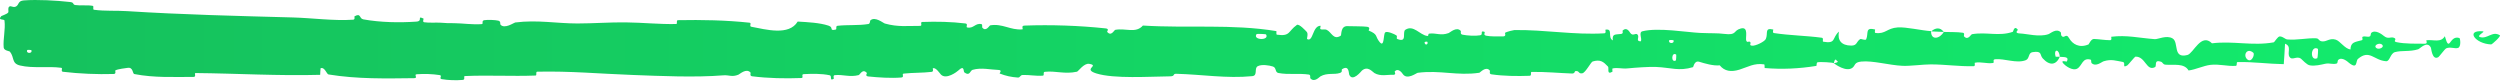
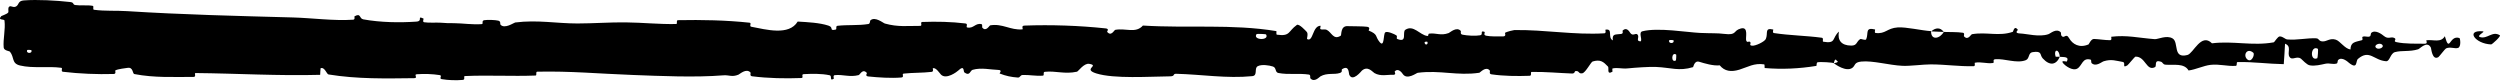
<svg xmlns="http://www.w3.org/2000/svg" width="187" height="6" viewBox="0 0 187 6" fill="none">
  <path d="M1.781 0.031C2.829 -0.048 4.203 0.036 5.247 0.151C5.574 0.186 5.408 0.345 5.634 0.377C6.076 0.439 6.487 0.361 6.924 0.434C7.068 0.46 6.888 0.712 7.04 0.732C7.871 0.843 8.658 0.779 9.5 0.833C13.647 1.097 17.724 1.192 21.923 1.306C23.307 1.344 24.99 1.573 26.42 1.473C26.587 1.461 26.487 1.24 26.519 1.221C27.017 0.942 26.851 1.389 27.176 1.448C28.467 1.682 29.903 1.703 31.145 1.617C31.673 1.58 31.143 1.141 31.675 1.388C31.712 1.404 31.578 1.639 31.723 1.664C32.052 1.72 32.676 1.679 32.93 1.697C33.421 1.734 33.502 1.732 33.967 1.734C34.602 1.74 35.357 1.857 36.038 1.804C36.183 1.792 35.991 1.551 36.222 1.51C36.455 1.469 37.068 1.49 37.275 1.546C37.482 1.603 37.394 1.792 37.431 1.836C37.732 2.202 38.442 1.695 38.534 1.682C40.2 1.469 41.628 1.757 43.192 1.756C44.379 1.755 45.648 1.66 46.778 1.673C48.124 1.689 49.264 1.82 50.572 1.797C50.709 1.795 50.548 1.512 50.716 1.509C52.507 1.476 54.285 1.507 56.067 1.698C56.246 1.718 56.016 1.966 56.194 2C57.288 2.205 59.018 2.695 59.667 1.613C60.408 1.656 61.307 1.699 61.97 1.917C62.397 2.058 61.982 2.328 62.507 2.213C62.626 2.187 62.472 1.95 62.649 1.929C63.397 1.843 64.213 1.92 64.953 1.797C65.103 1.772 65.062 1.559 65.105 1.521C65.463 1.211 66.059 1.723 66.189 1.76C67.178 2.038 67.901 1.929 68.823 1.936C69.037 1.937 68.784 1.652 68.99 1.643C70.058 1.602 71.164 1.627 72.21 1.754C72.442 1.782 72.228 2.025 72.339 2.052C72.829 2.164 72.938 1.705 73.408 1.804C73.507 1.825 73.451 2.033 73.469 2.056C73.752 2.414 73.998 1.906 74.071 1.895C74.991 1.742 75.579 2.272 76.468 2.197C76.575 2.187 76.335 1.924 76.634 1.914C78.626 1.841 80.732 1.913 82.704 2.124C83.01 2.156 82.791 2.354 82.811 2.378C83.125 2.759 83.328 2.249 83.428 2.23C84.217 2.091 84.954 2.519 85.489 1.911C88.829 2.122 92.153 1.781 95.465 2.326C95.507 2.332 95.431 2.583 95.515 2.595C96.527 2.736 96.333 2.345 97.002 1.867C97.171 1.747 97.683 2.324 97.729 2.367C97.894 2.522 97.723 2.896 97.778 2.926C98.236 3.163 98.162 1.927 98.78 1.926C98.799 1.928 98.718 2.156 98.77 2.179C98.931 2.25 99.091 2.159 99.248 2.238C99.609 2.419 99.738 3.02 100.289 2.67C100.359 2.625 100.252 1.923 100.804 1.956C101.024 1.97 101.998 1.958 102.271 2.004C102.543 2.049 102.356 2.275 102.376 2.285C103.11 2.584 102.832 2.708 103.2 3.15C103.567 3.591 103.465 2.54 103.615 2.422C103.766 2.305 104.304 2.552 104.437 2.638C104.569 2.723 104.404 2.867 104.521 2.916C105.301 3.233 104.864 2.394 105.121 2.227C105.726 1.831 106.198 2.611 106.753 2.688C106.903 2.708 106.78 2.531 106.914 2.514C107.443 2.451 107.761 2.694 108.364 2.471C108.462 2.435 108.949 1.966 109.264 2.31C109.308 2.359 109.182 2.554 109.407 2.597C109.744 2.663 110.351 2.705 110.713 2.64C110.981 2.592 110.674 2.272 111.011 2.371C111.16 2.416 110.883 2.603 111.164 2.671C111.444 2.739 112.158 2.73 112.43 2.724C112.702 2.717 112.553 2.474 112.575 2.458C112.708 2.364 113.229 2.247 113.275 2.248C115.597 2.218 117.739 2.627 120 2.492C120.177 2.482 120.059 2.225 120.086 2.221C120.693 2.114 120.214 2.795 120.639 3.023C120.577 2.503 120.828 2.597 121.256 2.54C121.462 2.512 121.35 2.311 121.369 2.29C121.674 1.985 121.887 2.38 121.942 2.46C122.145 2.757 122.365 2.406 122.503 2.605C122.641 2.802 122.324 3.094 122.734 3.091C122.849 2.905 122.544 2.418 122.856 2.339C124.031 2.041 126.226 2.423 127.171 2.463C128.114 2.502 128.419 2.468 128.969 2.535C129.961 2.657 129.598 2.296 130.214 2.131C130.832 1.966 130.532 2.853 130.621 3.044C130.708 3.235 130.803 3.038 130.912 3.143C131.02 3.248 130.786 3.378 131.04 3.417C131.295 3.457 131.991 3.117 132.081 2.918C132.272 2.495 131.958 2.051 132.632 2.207C132.67 2.217 132.545 2.45 132.693 2.473C133.871 2.653 135.095 2.664 136.272 2.823C136.434 2.845 136.289 3.105 136.383 3.121C137.364 3.287 137.013 2.849 137.551 2.363C137.43 3.01 137.728 3.406 138.472 3.41C138.919 3.412 138.842 3.13 139.132 2.931C139.219 2.87 139.535 3.065 139.593 2.932C139.782 2.497 139.483 2.011 140.251 2.204C140.285 2.214 140.177 2.451 140.294 2.466C141.046 2.56 141.136 2.106 141.949 2.051C142.586 2.007 143.719 2.284 144.445 2.33C144.429 3.057 145.115 2.891 145.393 2.389C145.864 2.409 146.372 2.381 146.827 2.45C146.984 2.474 146.881 2.685 146.901 2.708C147.204 3.065 147.408 2.576 147.51 2.557C148.612 2.371 149.509 2.741 150.56 2.38C150.598 2.367 150.658 1.861 150.939 2.23C150.957 2.256 150.61 2.486 151.105 2.504C151.599 2.521 152.532 2.792 153.218 2.558C153.384 2.502 153.805 2.091 154.142 2.412C154.187 2.456 154.138 2.6 154.203 2.681C154.412 2.938 154.527 2.427 154.773 2.861C155.02 3.295 155.533 3.62 156.225 3.321C156.247 3.312 156.411 2.907 156.629 2.914C156.976 2.924 157.47 3.009 157.833 3.006C158.007 3.005 157.895 2.753 157.926 2.749C159.094 2.608 159.926 2.832 161.178 2.929C161.407 2.947 162.067 2.605 162.511 2.876C162.999 3.172 162.498 4.407 163.619 4.113C164.071 3.995 164.644 2.429 165.456 3.24C167.033 3.039 168.49 3.455 170.071 3.167C170.142 3.155 170.367 2.718 170.534 2.724C170.782 2.733 170.918 2.938 171.095 2.951C171.838 3.013 172.517 2.838 173.233 2.865C173.504 2.875 173.409 3.086 173.733 3.098C174.057 3.109 174.273 2.831 174.712 2.966C175.044 3.068 175.375 3.637 175.815 3.703C175.832 3.142 176.134 3.154 176.671 3.006C176.774 2.977 176.664 2.782 176.712 2.758C176.911 2.657 177.095 2.819 177.284 2.71C177.33 2.683 177.332 2.492 177.369 2.46C177.689 2.178 178.214 2.608 178.305 2.683C178.651 2.968 178.812 2.719 179.078 2.831C179.343 2.943 178.947 3.084 179.256 3.152C179.898 3.292 180.722 3.262 181.374 3.27C181.634 3.273 181.457 3.017 181.494 3.011C182.032 2.947 182.575 3.219 182.874 2.709C183.246 4.026 183.198 2.582 183.966 2.845C184.027 2.867 184.104 3.489 183.872 3.581C183.639 3.672 183.287 3.477 182.964 3.62C182.888 3.653 182.45 4.237 182.391 4.272C181.923 4.548 181.857 3.618 181.832 3.567C181.552 3.015 181.017 3.644 180.876 3.687C180.232 3.886 179.685 3.755 179.146 3.897C178.794 3.989 178.76 4.599 178.483 4.58C177.563 4.518 177.242 3.668 176.376 4.405C176.19 4.562 176.375 5.229 175.709 4.705C175.667 4.672 175.173 4.193 174.887 4.496C174.851 4.534 174.852 4.728 174.805 4.744C174.488 4.85 174.276 4.695 173.931 4.769C173.586 4.843 173.17 4.954 172.776 4.888C172.539 4.849 172.234 4.487 172.12 4.398C171.799 4.143 171.454 4.561 171.255 4.253C171.055 3.942 171.447 3.471 170.921 3.27C170.901 3.774 170.856 4.292 170.825 4.799C169.672 4.782 168.537 4.618 167.38 4.641C167.237 4.644 167.384 4.915 167.23 4.926C166.581 4.969 166.014 4.775 165.342 4.852C164.821 4.913 164.25 5.2 163.705 5.272C163.373 4.695 162.564 4.891 161.977 4.838C161.772 4.82 161.786 4.666 161.639 4.616C161.088 4.43 161.346 4.94 161.195 5.02C160.546 5.363 160.49 4.208 159.725 4.237C159.685 4.238 159.189 4.853 159.121 4.892C158.688 5.141 159.049 4.677 158.778 4.632C158.283 4.549 157.938 4.402 157.357 4.582C157.188 4.636 156.781 5.019 156.452 4.722C156.409 4.684 156.432 4.48 156.398 4.468C155.767 4.27 155.75 4.909 155.39 5.125C155.029 5.342 154.472 4.9 154.359 4.773C154.062 4.444 154.586 4.633 154.602 4.6C154.791 4.216 154.385 4.282 154.074 4.25C154.029 3.623 153.595 3.661 153.753 4.219C153.77 4.28 154.012 4.221 154.074 4.25C153.802 4.865 153.325 4.944 152.798 4.369C152.551 4.1 152.785 3.786 152.035 3.901C151.696 3.952 151.827 4.384 151.527 4.502C150.841 4.77 149.951 4.367 149.244 4.431C148.988 4.454 149.238 4.69 149.062 4.714C148.597 4.778 148.187 4.601 147.72 4.692C147.677 4.7 147.781 4.947 147.636 4.951C146.534 4.979 145.575 4.821 144.425 4.816C143.87 4.814 142.877 4.951 142.301 4.923C141.304 4.877 140.077 4.518 139.224 4.605C138.669 4.661 138.791 4.908 138.552 5.077C138.093 5.403 137.28 4.818 137.17 4.728C137.167 4.725 137.645 4.667 137.39 4.54C137.241 4.275 137.175 4.727 137.17 4.728C137.098 4.669 136.143 4.613 135.953 4.66C135.85 4.686 135.908 4.921 135.854 4.93C134.576 5.139 133.297 5.199 132.001 5.089C131.978 5.085 132.013 4.823 131.959 4.815C131.209 4.698 130.729 5.019 130.11 5.209C129.491 5.399 129.001 5.336 128.635 4.886C128.168 4.942 127.498 4.743 127.113 4.623C126.728 4.502 126.674 5.012 126.64 5.022C125.583 5.345 124.972 5.053 123.875 5.008C123.353 4.985 122.319 5.059 121.754 5.115C121.307 5.16 121.039 5.04 120.627 5.117C120.572 5.127 120.628 5.354 120.611 5.363C120.152 5.635 120.373 5.079 120.278 4.98C119.934 4.62 119.722 4.427 119.134 4.597C118.999 4.636 118.604 5.436 118.357 5.482C118.036 5.542 118.157 5.255 117.82 5.324C117.792 5.33 117.798 5.507 117.59 5.499C116.626 5.465 115.575 5.362 114.574 5.38C114.437 5.382 114.613 5.662 114.415 5.669C113.487 5.703 112.471 5.692 111.567 5.561C111.345 5.528 111.484 5.331 111.436 5.273C111.139 4.92 110.719 5.433 110.65 5.443C108.995 5.689 107.729 5.225 106.043 5.446C105.951 5.459 105.245 6.008 104.929 5.537C104.908 5.506 104.596 5.024 104.32 5.353C104.303 5.374 104.497 5.622 104.158 5.597C103.819 5.572 103.273 5.737 102.807 5.465C102.66 5.379 102.311 4.898 101.871 5.281C101.842 5.308 101.162 6.175 100.92 5.577C100.88 5.478 100.922 4.845 100.396 5.17C100.296 5.233 100.478 5.374 100.213 5.462C99.808 5.598 99.271 5.428 98.773 5.71C98.686 5.76 98.317 6.19 98.02 5.864C97.974 5.813 98.062 5.601 97.905 5.578C97.16 5.464 96.38 5.606 95.624 5.46C95.356 5.408 95.493 5.067 95.214 4.975C94.934 4.884 94.372 4.796 94.079 4.952C93.787 5.108 94.106 5.652 93.668 5.696C91.765 5.885 89.879 5.566 87.978 5.519C87.696 5.512 87.93 5.707 87.514 5.71C85.983 5.725 83.338 5.908 82.009 5.494C80.944 5.162 82.284 4.91 81.47 4.775C81.078 4.71 80.653 5.343 80.558 5.363C79.632 5.566 78.988 5.285 78.155 5.371C77.982 5.389 78.151 5.646 78.005 5.658C77.504 5.703 76.978 5.588 76.5 5.609C76.286 5.619 76.325 5.815 76.128 5.8C75.656 5.766 75.238 5.683 74.778 5.5C74.736 5.483 75.019 5.239 74.669 5.23C74.104 5.216 73.402 5.035 72.751 5.222C72.558 5.279 72.55 5.726 72.135 5.417C72.048 5.353 72.159 4.815 71.676 5.279C71.595 5.357 70.783 5.983 70.384 5.579C70.279 5.473 70.011 5.033 69.778 5.102C69.747 5.113 69.873 5.354 69.681 5.377C69.003 5.456 68.292 5.43 67.596 5.505C67.41 5.526 67.687 5.775 67.409 5.798C66.647 5.86 65.695 5.797 64.95 5.719C64.675 5.69 64.865 5.484 64.845 5.461C64.523 5.096 64.333 5.589 64.226 5.618C63.563 5.79 63.057 5.558 62.445 5.62C62.276 5.636 62.396 5.871 62.362 5.892C62.014 6.096 62.273 5.675 62.053 5.628C61.435 5.496 60.745 5.515 60.12 5.545C59.891 5.557 60.149 5.829 59.943 5.836C58.723 5.883 57.455 5.857 56.265 5.707C56.041 5.678 56.182 5.468 56.135 5.42C55.813 5.085 55.341 5.542 55.233 5.586C54.739 5.785 54.547 5.599 54.111 5.634C51.981 5.806 49.352 5.683 47.341 5.608C44.722 5.51 42.689 5.31 40.191 5.362C40.032 5.365 40.192 5.644 40.055 5.65C38.288 5.718 36.548 5.609 34.778 5.689C34.633 5.695 34.842 5.96 34.609 5.978C34.13 6.019 33.525 6.004 33.041 5.92C32.805 5.879 33.121 5.652 32.884 5.616C32.331 5.531 31.738 5.512 31.171 5.554C30.929 5.573 31.293 5.844 30.979 5.847C28.84 5.873 26.738 5.92 24.576 5.57C24.427 5.546 24.297 4.996 23.982 5.101C23.958 5.254 23.96 5.433 23.949 5.597C20.834 5.684 17.751 5.494 14.627 5.464C14.495 5.463 14.723 5.754 14.468 5.754C12.992 5.749 11.559 5.83 10.05 5.54C9.9 5.512 9.977 5 9.535 5.077C9.457 5.091 8.793 5.16 8.621 5.271C8.597 5.288 8.719 5.527 8.505 5.534C7.26 5.57 5.955 5.516 4.712 5.369C4.512 5.345 4.725 5.091 4.583 5.071C3.569 4.936 2.467 5.13 1.499 4.899C0.851 4.743 1.091 4.303 0.746 3.869C0.697 3.808 0.296 3.798 0.275 3.546C0.222 2.912 0.416 2.218 0.337 1.542C0.32 1.396 -0.218 1.553 0.101 1.201C0.123 1.178 0.512 1.061 0.608 0.942C0.675 0.859 0.555 0.603 0.691 0.497C0.828 0.392 0.977 0.607 1.203 0.482C1.429 0.357 1.33 0.065 1.781 0.031ZM125.378 4.083C125.022 3.838 124.969 4.736 125.355 4.521C125.373 4.51 125.397 4.095 125.378 4.083ZM168.544 3.942C168.077 3.546 167.758 4.128 168.087 4.433C168.416 4.739 168.686 4.062 168.544 3.942ZM173.38 3.653C172.835 3.341 172.749 4.613 173.333 4.356C173.367 4.341 173.412 3.671 173.38 3.653ZM2.343 3.746C2.338 3.734 2.05 3.722 2.043 3.734C1.889 4.019 2.466 4.042 2.343 3.746ZM178.18 3.338C178.01 3.166 177.52 3.365 177.731 3.579C177.901 3.751 178.392 3.552 178.18 3.338ZM106.768 3.126C106.762 3.112 106.555 3.1 106.559 3.176C106.573 3.419 106.861 3.351 106.768 3.126ZM186.337 3.323C185.132 3.276 184.401 2.225 185.713 2.343C185.951 2.365 185.201 2.678 185.504 2.773C186.057 2.946 186.425 2.286 186.99 2.639C187.092 2.704 186.406 3.329 186.335 3.325C186.335 3.324 186.336 3.324 186.337 3.323ZM125.173 3.006C125.166 2.994 124.879 2.982 124.873 2.994C124.717 3.279 125.294 3.302 125.173 3.006ZM94.699 2.571C94.683 2.546 94.018 2.522 93.997 2.545C93.65 3.011 94.993 3.06 94.699 2.571ZM144.456 2.349C144.769 2.062 145.142 2.029 145.391 2.389C145.081 2.369 144.768 2.367 144.456 2.349Z" fill="url(#paint0_linear_498_2995)" />
  <defs>
    <linearGradient id="paint0_linear_498_2995" x1="0" y1="3.5" x2="187" y2="3.5" gradientUnits="userSpaceOnUse">
-       <stop stop-color="#15C15D" />
-       <stop offset="1" stop-color="#13EC6D" />
+       <stop stopColor="#15C15D" />
+       <stop offset="1" stopColor="#13EC6D" />
    </linearGradient>
  </defs>
</svg>
